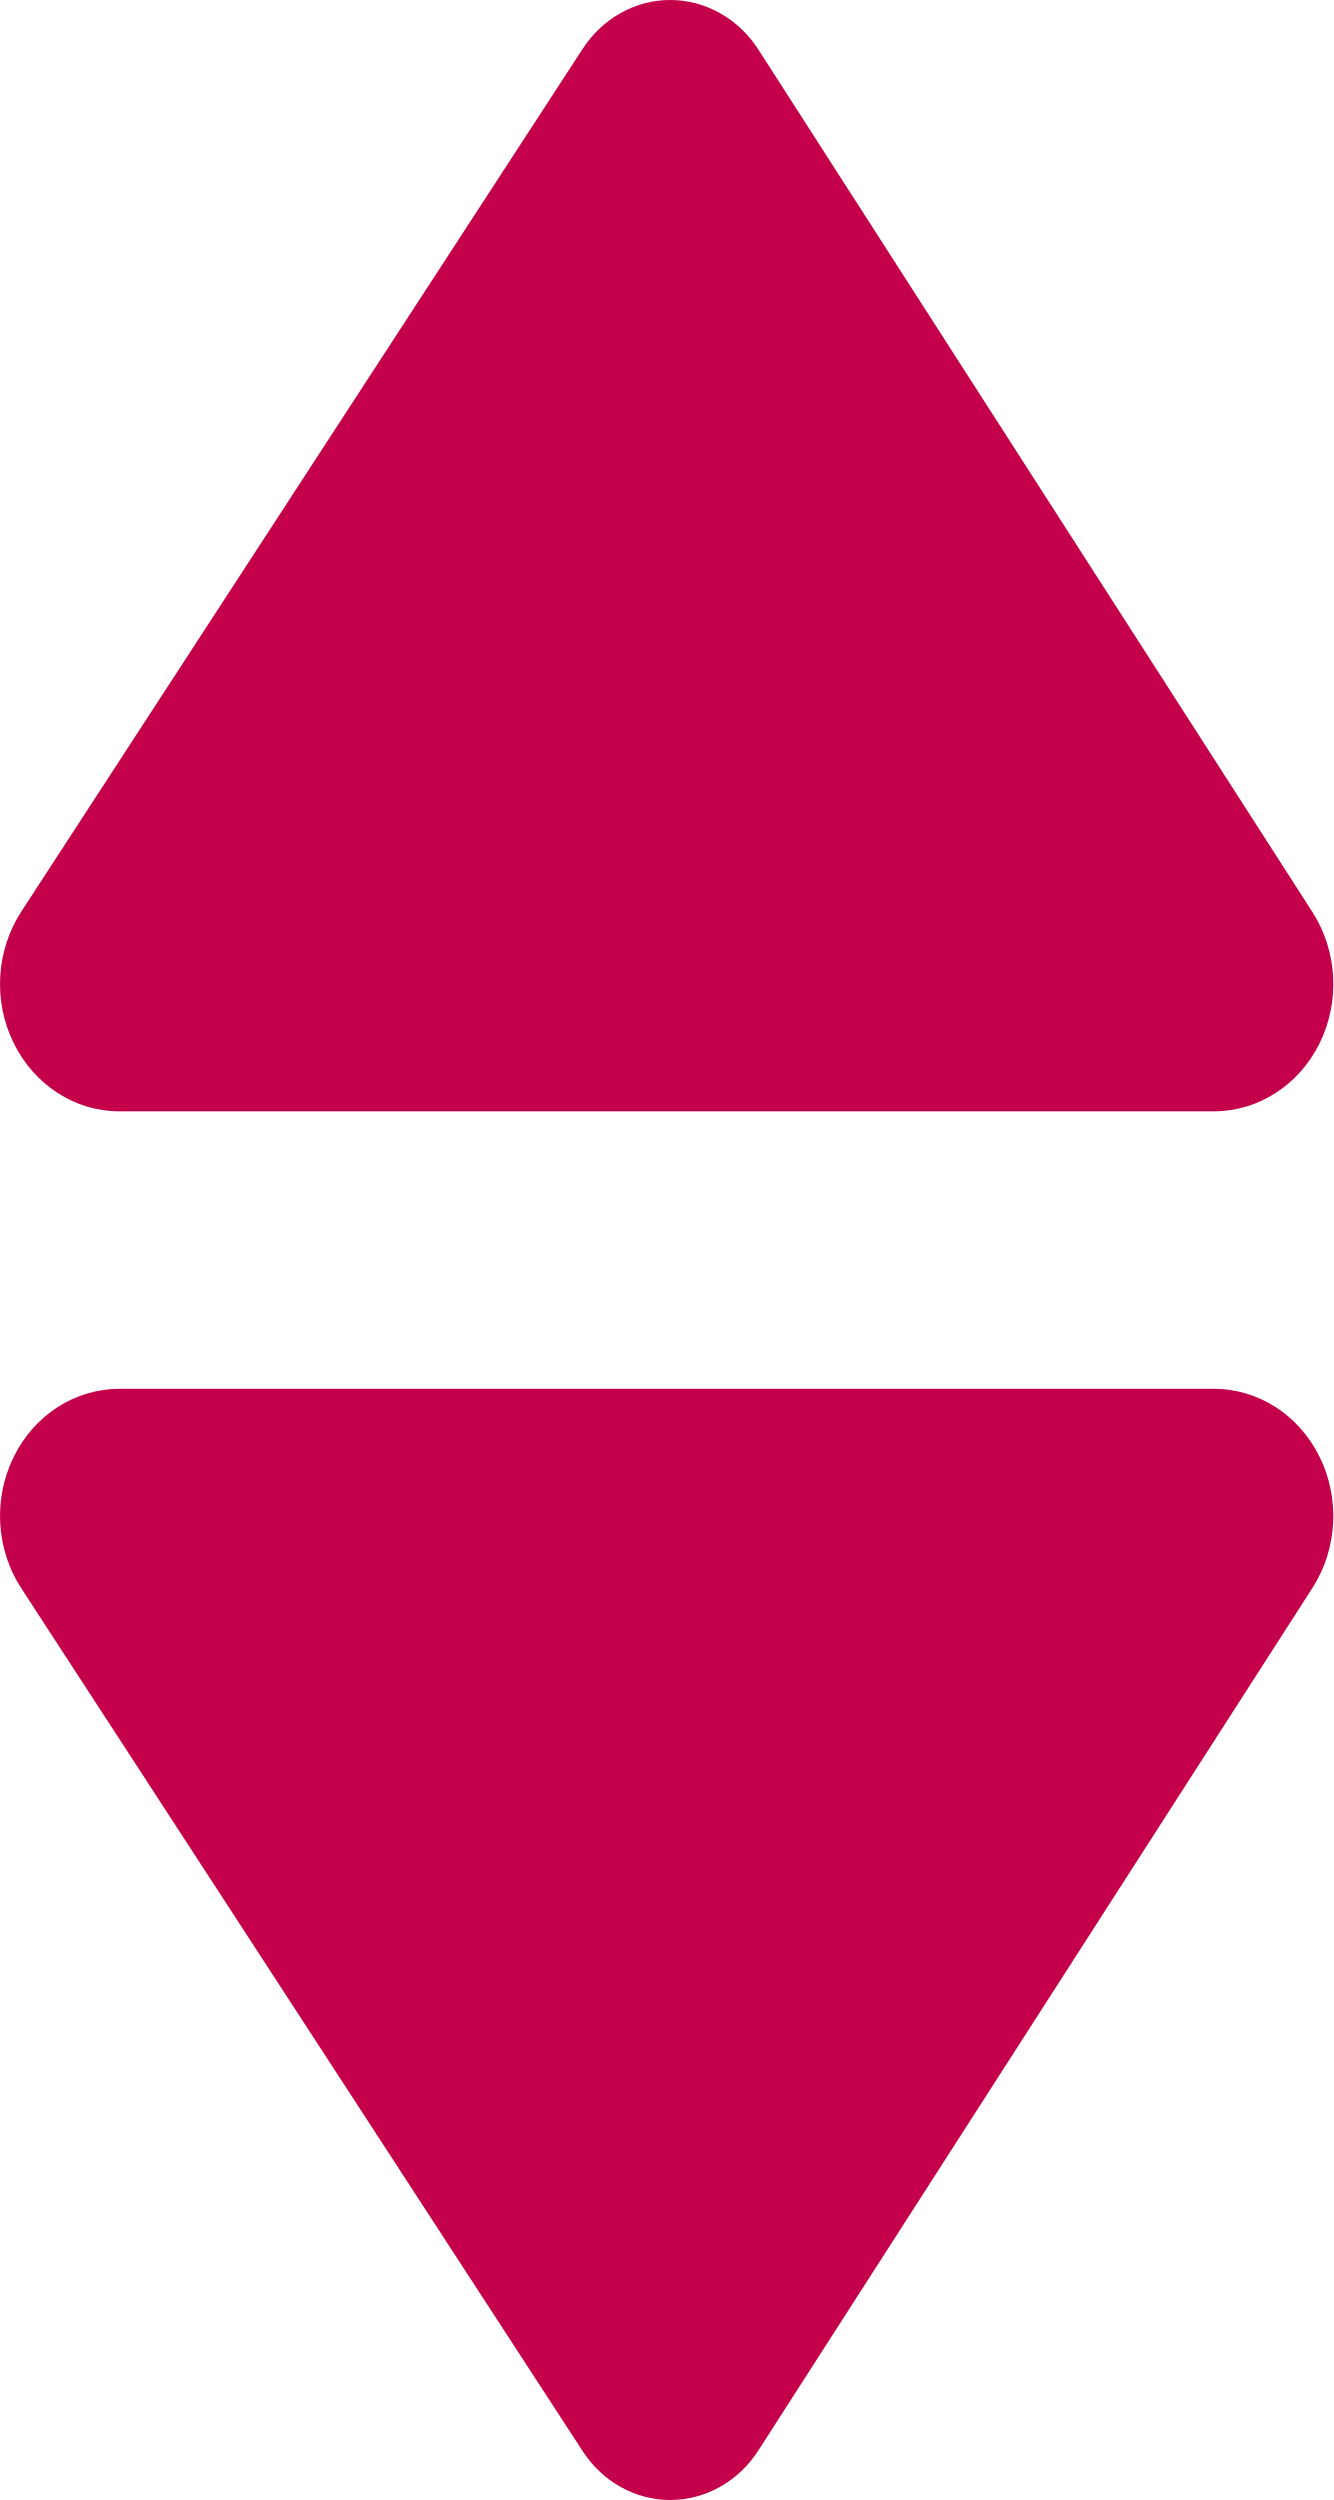
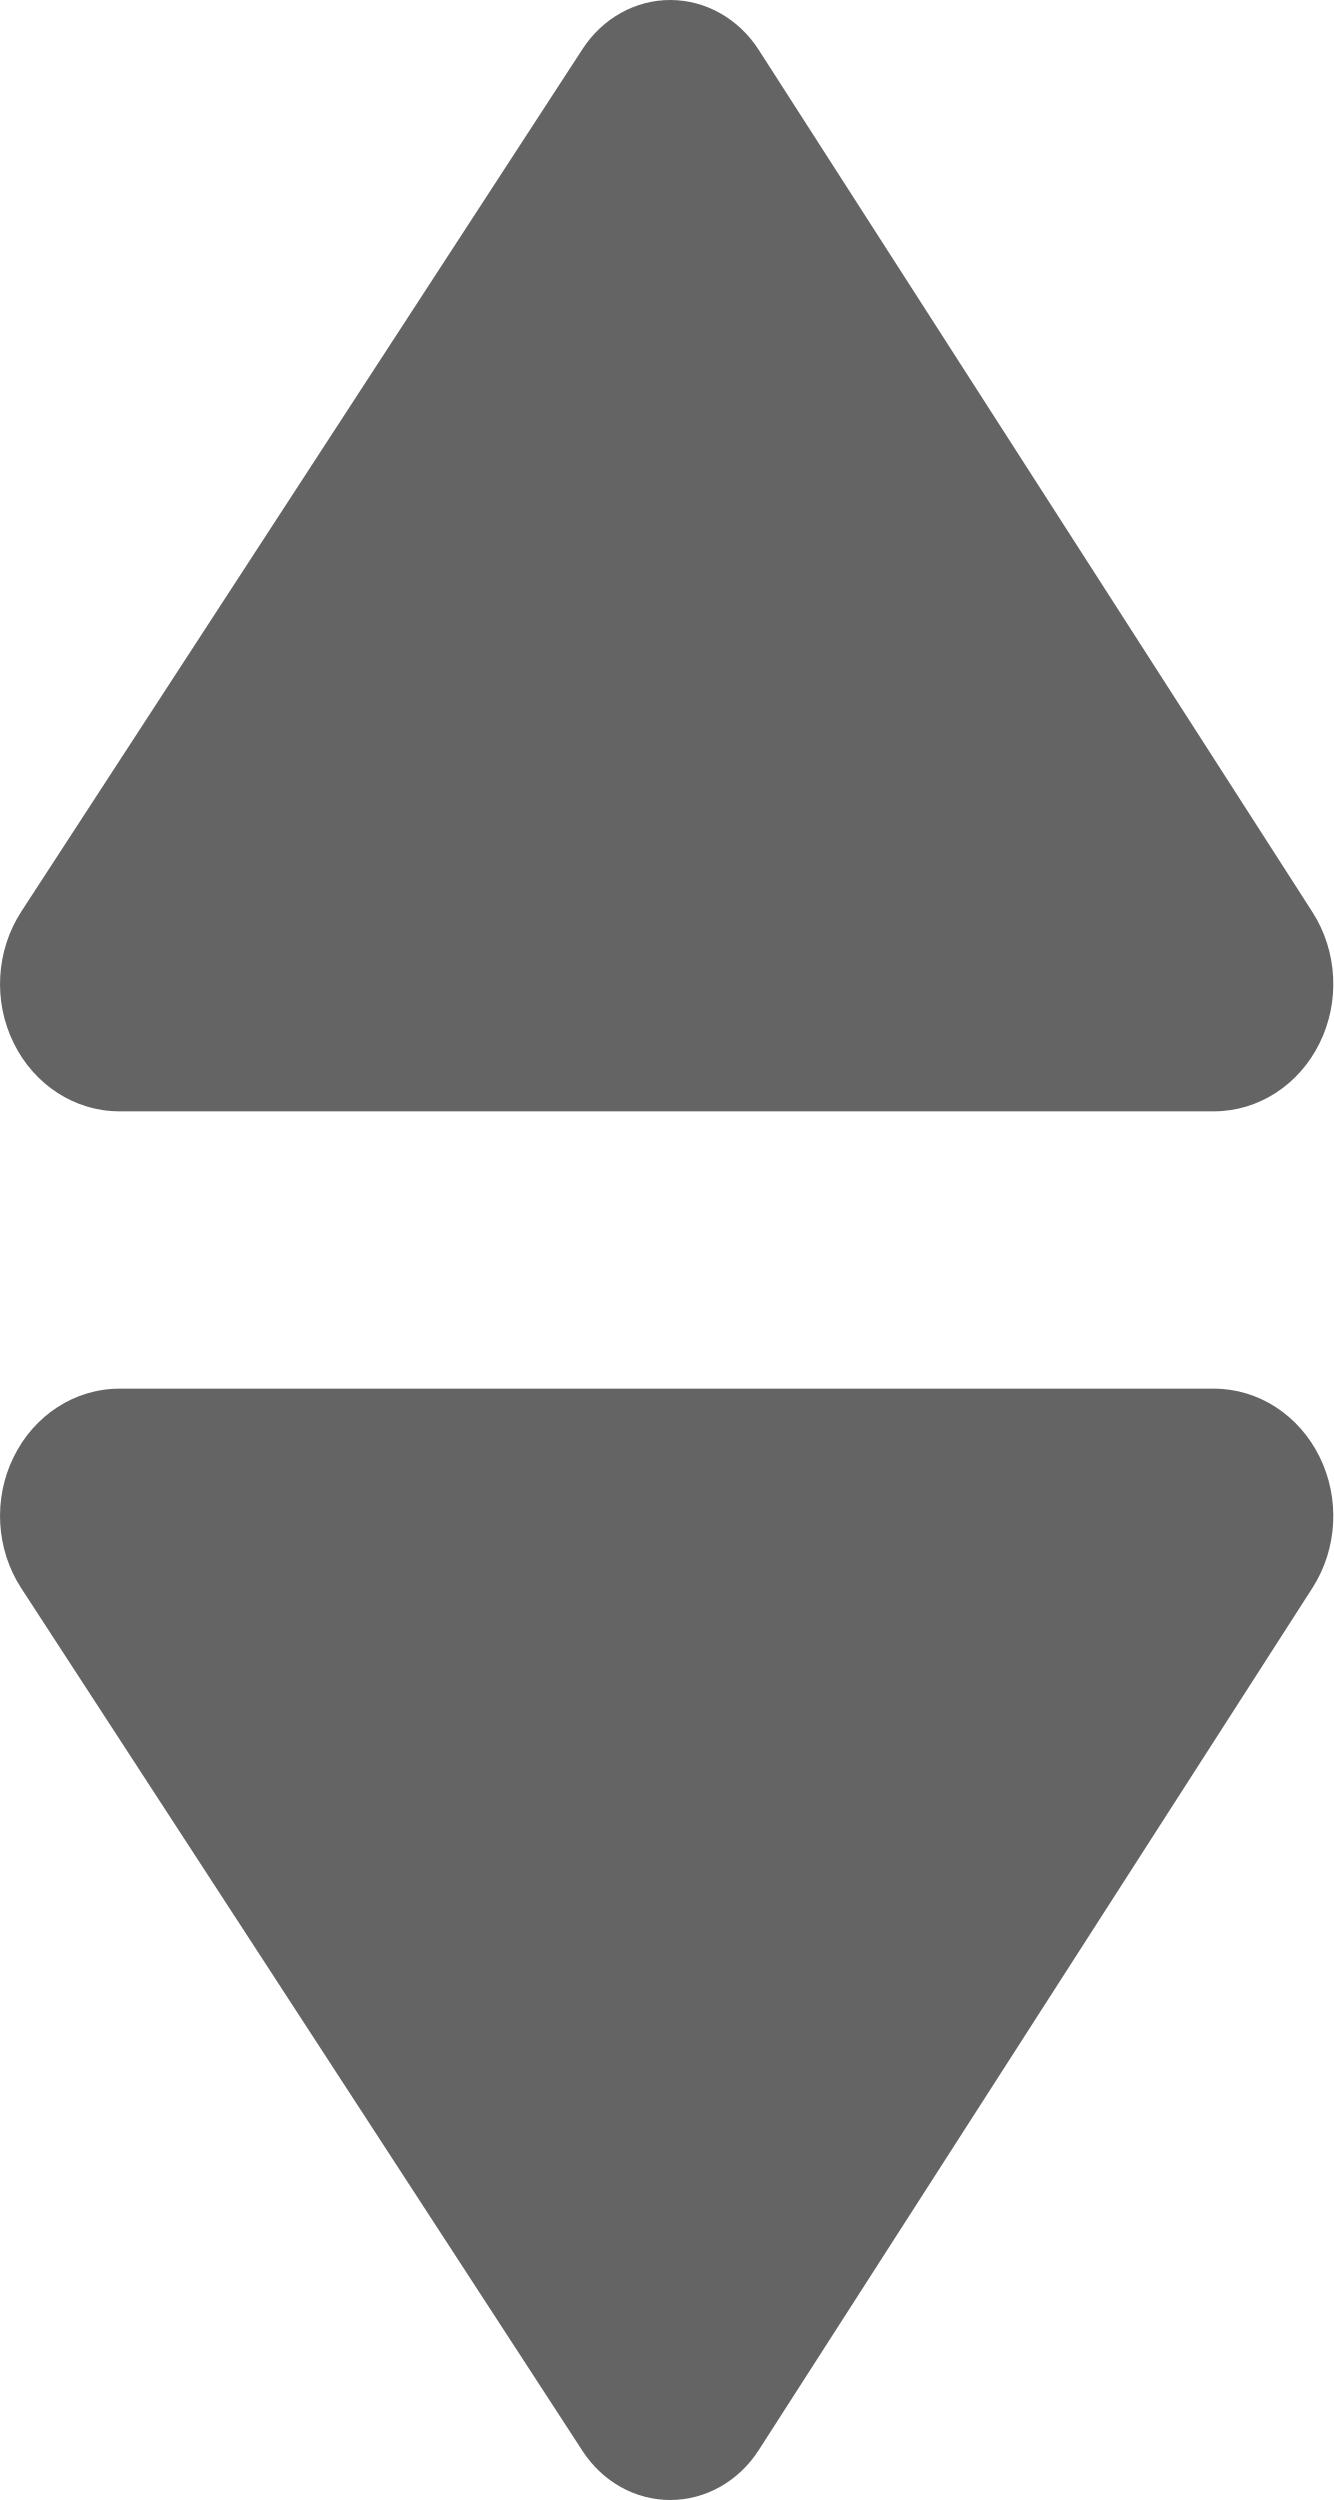
<svg xmlns="http://www.w3.org/2000/svg" preserveAspectRatio="xMidYMid" width="8" height="15" viewBox="0 0 8 15">
  <defs>
    <style>
      .cls-1 {
-         fill: #c4004b;
+         fill: #646464;
        fill-rule: evenodd;
      }
    </style>
  </defs>
-   <path d="M7.284,6.668 L0.716,6.668 C0.450,6.668 0.205,6.510 0.082,6.258 C-0.042,6.007 -0.024,5.703 0.128,5.469 L3.496,0.293 C3.616,0.109 3.813,-0.001 4.024,-0.000 C4.234,0.001 4.431,0.112 4.550,0.297 L7.875,5.473 C8.025,5.707 8.041,6.010 7.917,6.261 C7.793,6.511 7.549,6.668 7.284,6.668 ZM0.716,8.333 L7.284,8.333 C7.549,8.333 7.793,8.489 7.917,8.740 C8.041,8.990 8.025,9.293 7.875,9.527 L4.550,14.703 C4.431,14.888 4.234,14.999 4.024,15.000 C3.813,15.001 3.616,14.891 3.496,14.707 L0.128,9.530 C-0.024,9.297 -0.042,8.993 0.082,8.742 C0.205,8.490 0.450,8.333 0.716,8.333 Z" class="cls-1" />
+   <path d="M7.284,6.668 L0.716,6.668 C0.450,6.668 0.205,6.510 0.082,6.258 C-0.042,6.007 -0.024,5.703 0.128,5.469 L3.496,0.293 C3.616,0.109 3.813,-0.001 4.024,-0.000 C4.235,0.001 4.431,0.112 4.551,0.297 L7.875,5.473 C8.025,5.707 8.041,6.010 7.917,6.260 C7.793,6.511 7.549,6.668 7.284,6.668 ZM0.716,8.332 L7.284,8.332 C7.549,8.332 7.793,8.489 7.917,8.740 C8.041,8.990 8.025,9.293 7.875,9.527 L4.551,14.703 C4.431,14.888 4.235,14.999 4.024,15.000 C3.813,15.001 3.616,14.891 3.496,14.707 L0.128,9.530 C-0.024,9.297 -0.042,8.993 0.082,8.742 C0.205,8.490 0.450,8.332 0.716,8.332 Z" class="cls-1" />
</svg>
